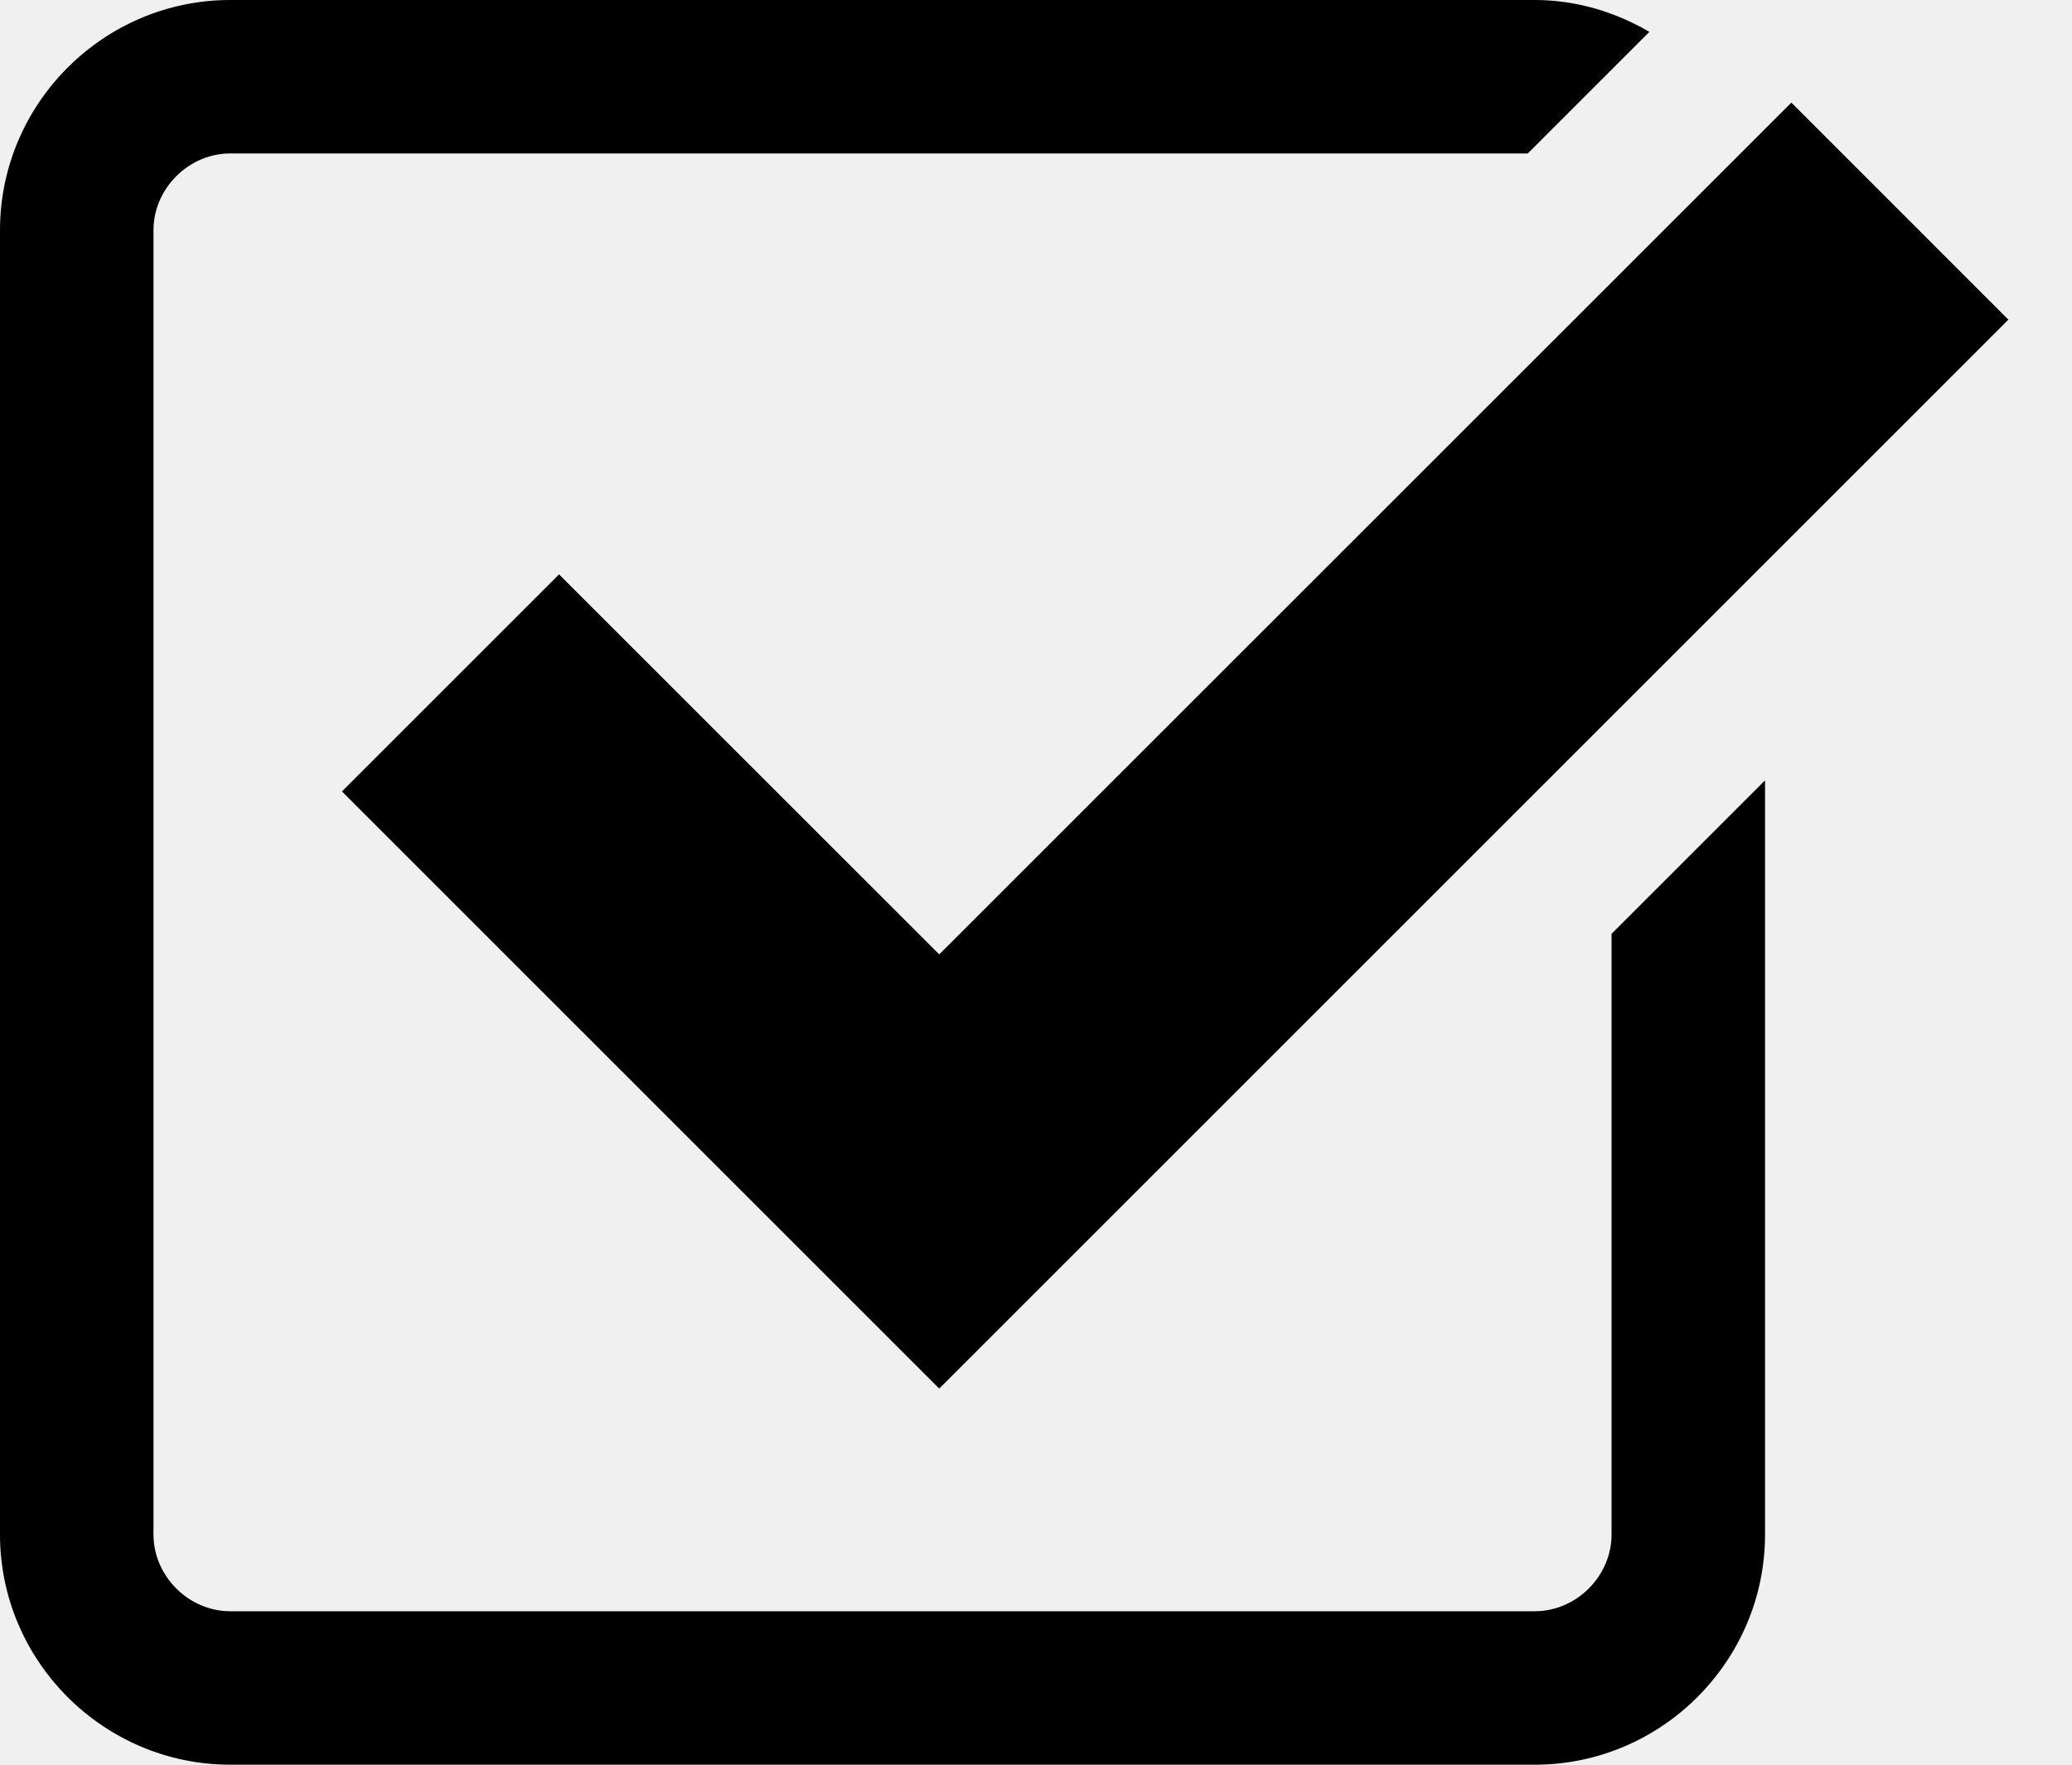
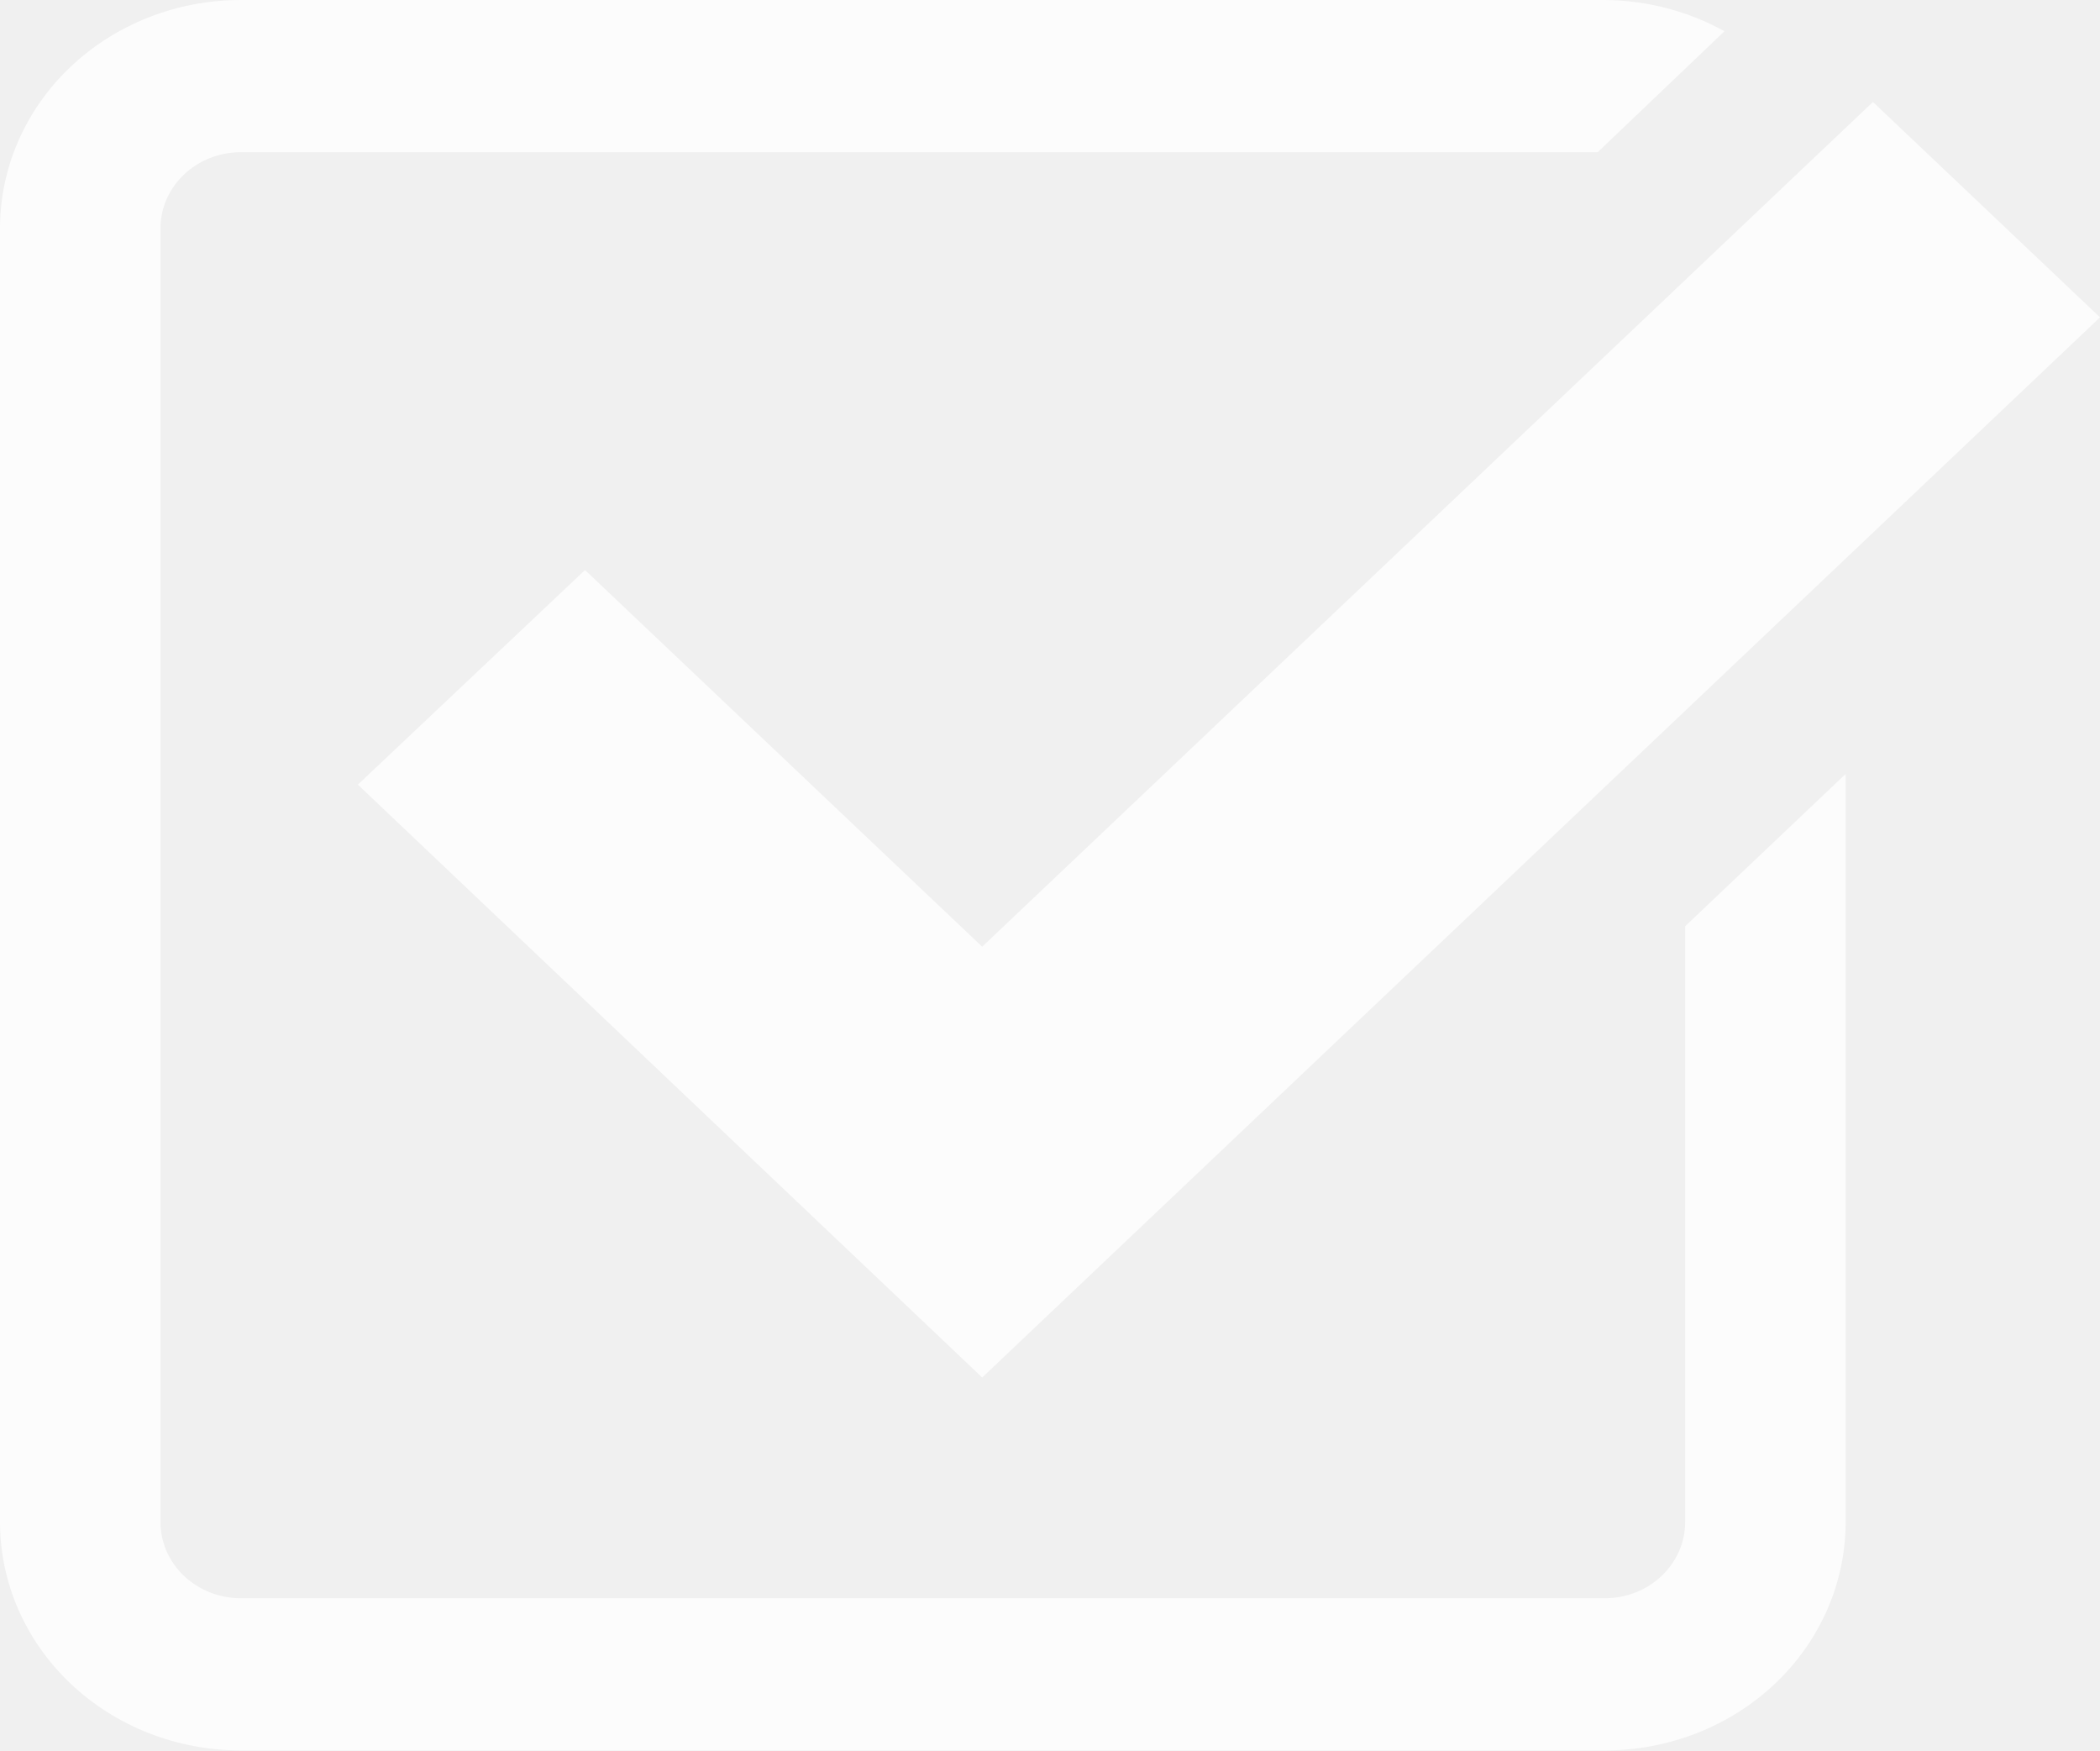
- <svg xmlns="http://www.w3.org/2000/svg" version="1.1" x="0px" y="0px" width="27px" height="23px" viewBox="0 0 27 23" enable-background="new 0 0 27 23" xml:space="preserve">
-   <g id="Layer_1">
- </g>
-   <g id="Layer_2">
-     <g>
-       <polygon points="7.285,7.486 4.456,10.315 12.239,18.098 26.171,4.166 23.343,1.337 12.239,12.439   " />
-       <path d="M21,20c0,0.542-0.458,1-1,1H3c-0.542,0-1-0.458-1-1V3c0-0.542,0.458-1,1-1h16.908l1.585-1.585C21.051,0.158,20.545,0,20,0    H3C1.35,0,0,1.35,0,3v17c0,1.65,1.35,3,3,3h17c1.65,0,3-1.35,3-3v-9.829l-2,2V20z" />
-     </g>
-   </g>
+ <svg xmlns="http://www.w3.org/2000/svg" width="24" height="20" viewBox="0 0 24 20" fill="none">
+   <path d="M6.686 6.513L4.09 8.965L11.225 15.739L24 3.626L21.405 1.165L11.225 10.817L6.686 6.513Z" fill="white" fill-opacity="0.8" />
+   <path d="M19.259 17.391C19.259 17.622 19.162 17.843 18.99 18.006C18.818 18.169 18.585 18.261 18.342 18.261H2.751C2.508 18.261 2.275 18.169 2.103 18.006C1.931 17.843 1.834 17.622 1.834 17.391V2.609C1.834 2.378 1.931 2.157 2.103 1.994C2.275 1.831 2.508 1.739 2.751 1.739H18.259L19.708 0.357C19.293 0.127 18.822 0.004 18.342 0H2.751C2.022 0 1.322 0.275 0.806 0.764C0.29 1.253 0 1.917 0 2.609V17.391C0 18.083 0.29 18.747 0.806 19.236C1.322 19.725 2.022 20 2.751 20H18.342C19.071 20 19.771 19.725 20.287 19.236C20.803 18.747 21.093 18.083 21.093 17.391V8.843L19.259 10.583V17.391Z" fill="white" fill-opacity="0.8" />
</svg>
